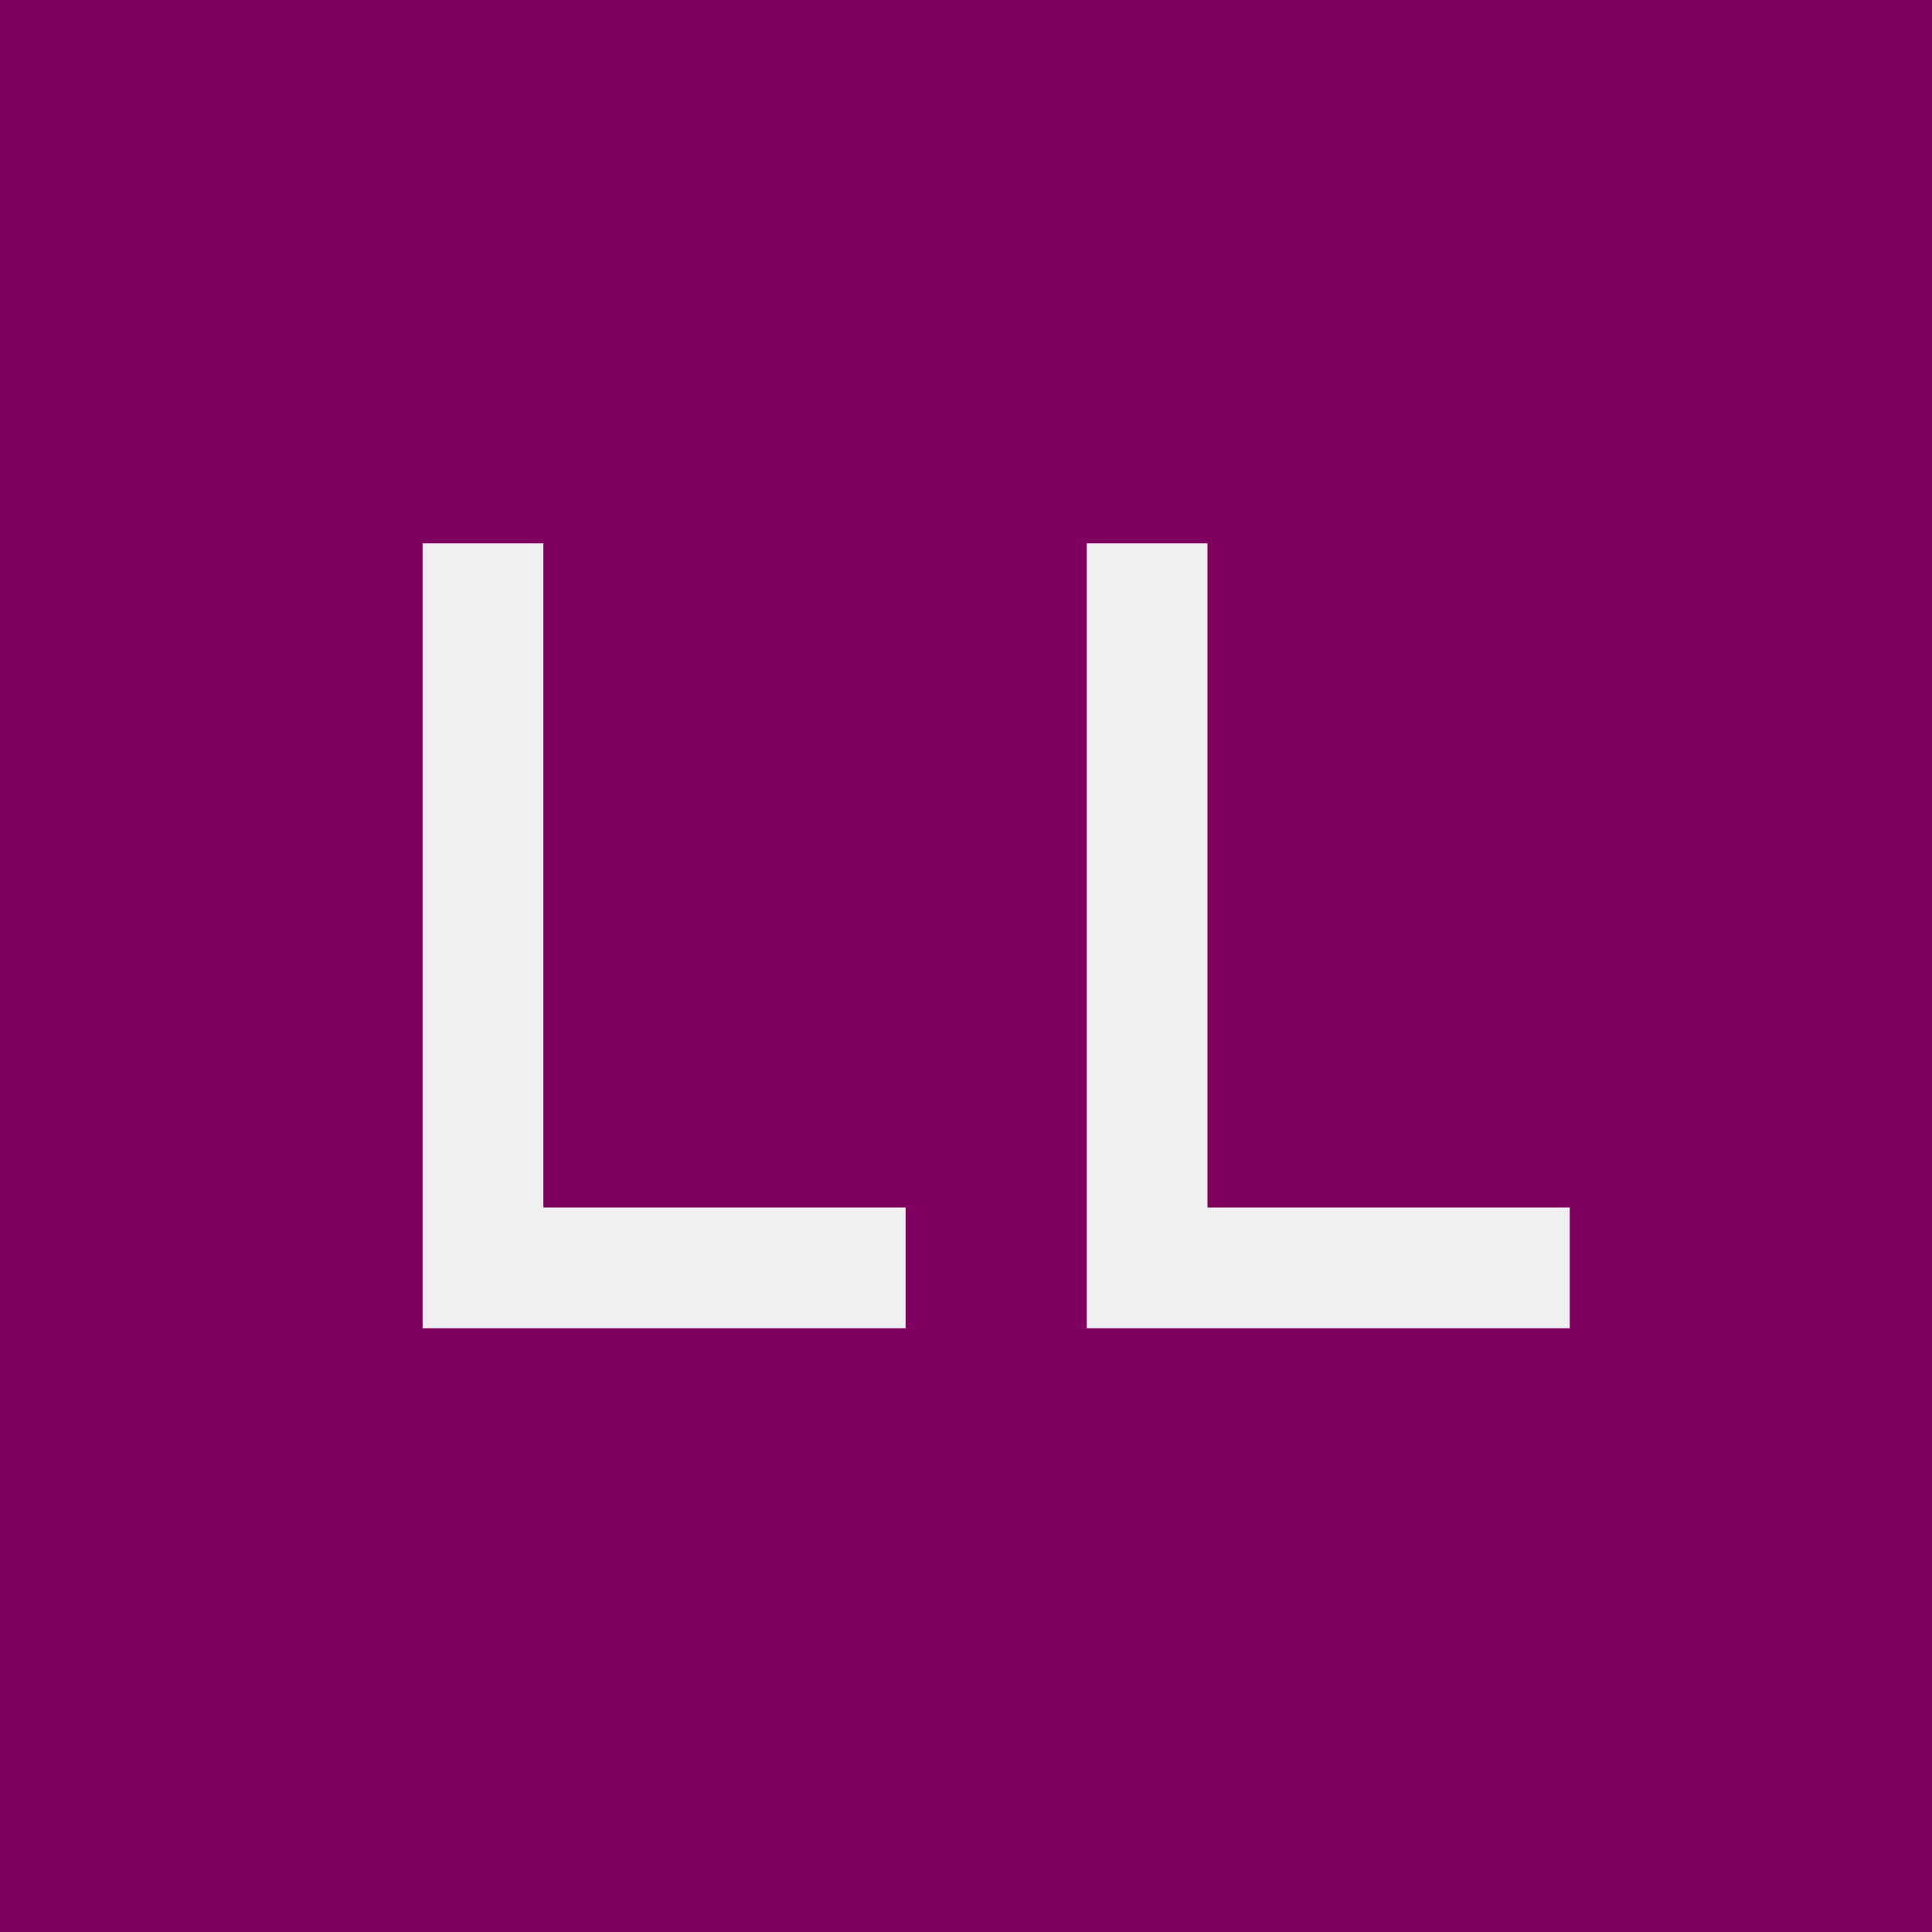
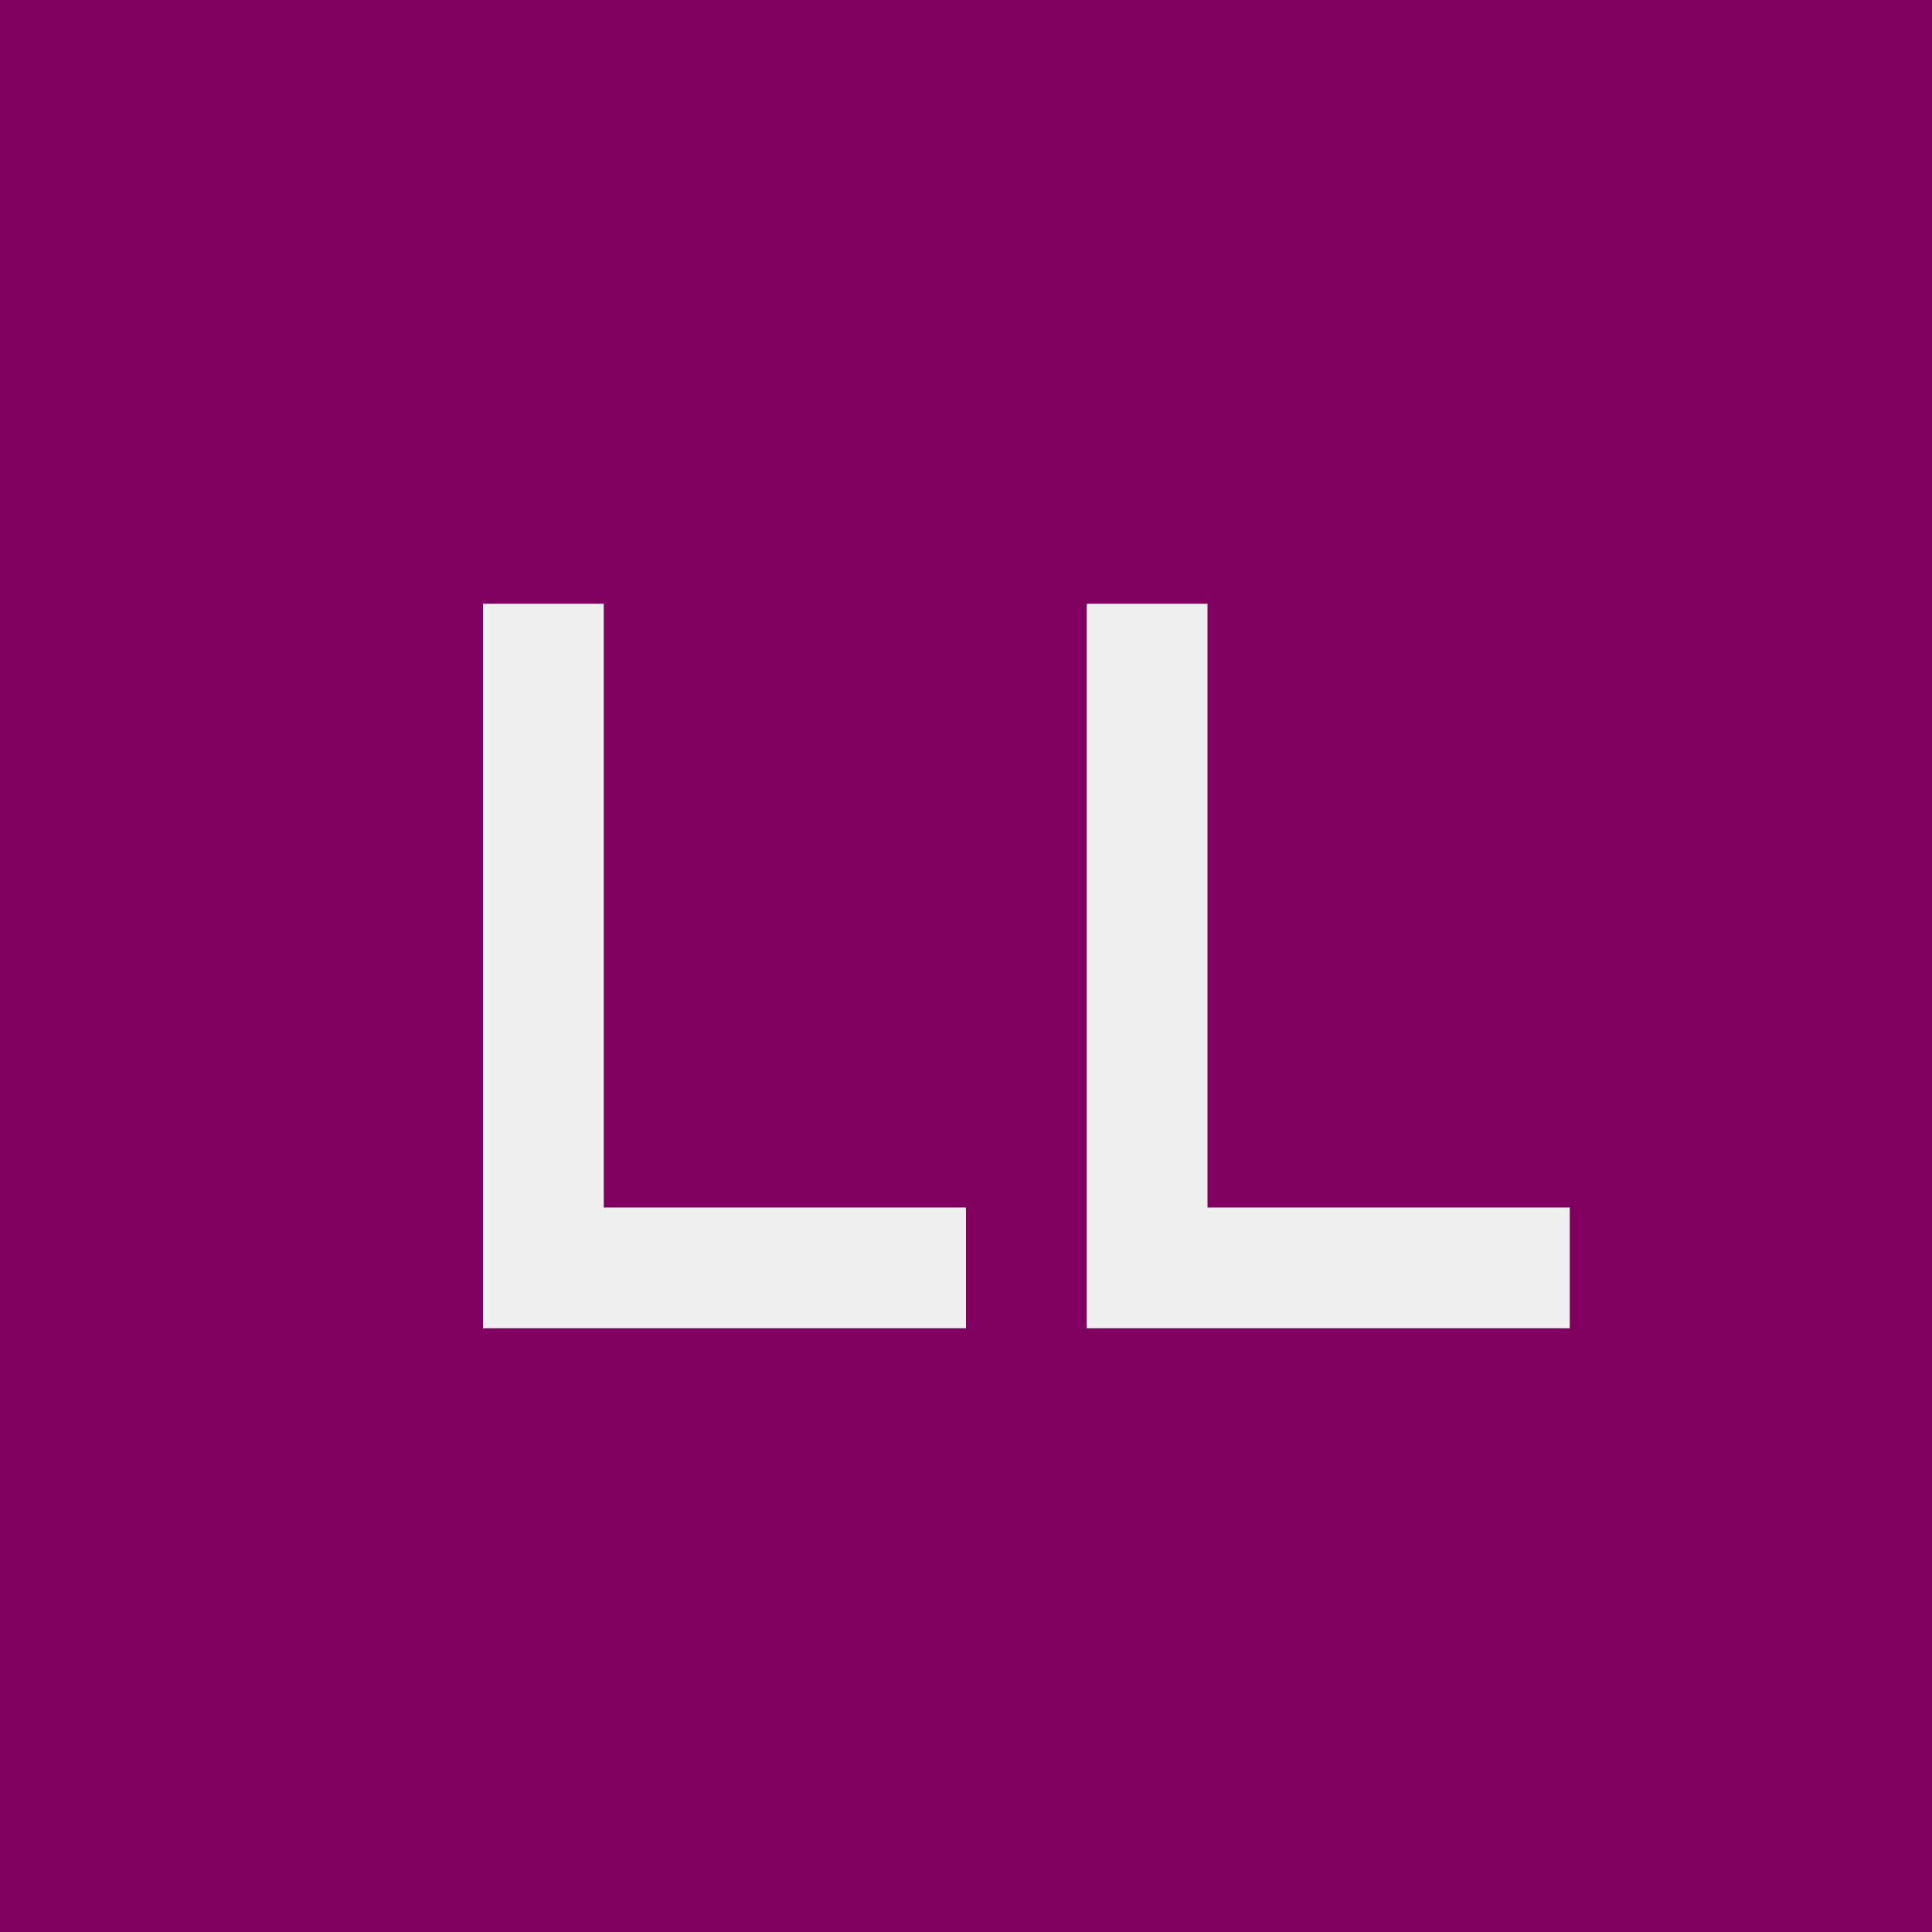
- <svg xmlns="http://www.w3.org/2000/svg" width="32px" height="32px" viewBox="0 0 32 32" version="1.1">
+ <svg xmlns="http://www.w3.org/2000/svg" width="16" height="16" viewBox="0 0 16 16" version="1.1">
  <mask id="initials">
    <g>
      <rect width="100%" height="100%" fill="white" />
-       <g stroke="black" stroke-width="2" fill="none">
-         <polyline points="8,9 8,21 15,21" />
-         <polyline points="19,9 19,21 26,21" />
+       <g stroke="black" stroke-width="1" fill="none">
+         <polyline points="4.5,5 4.5,10.5 8,10.5" />
+         <polyline points="9.5,5 9.5,10.5 13,10.5" />
      </g>
    </g>
  </mask>
  <rect width="100%" height="100%" style="fill: hsl(315, 100%, 25%)" mask="url(#initials)" />
</svg>
